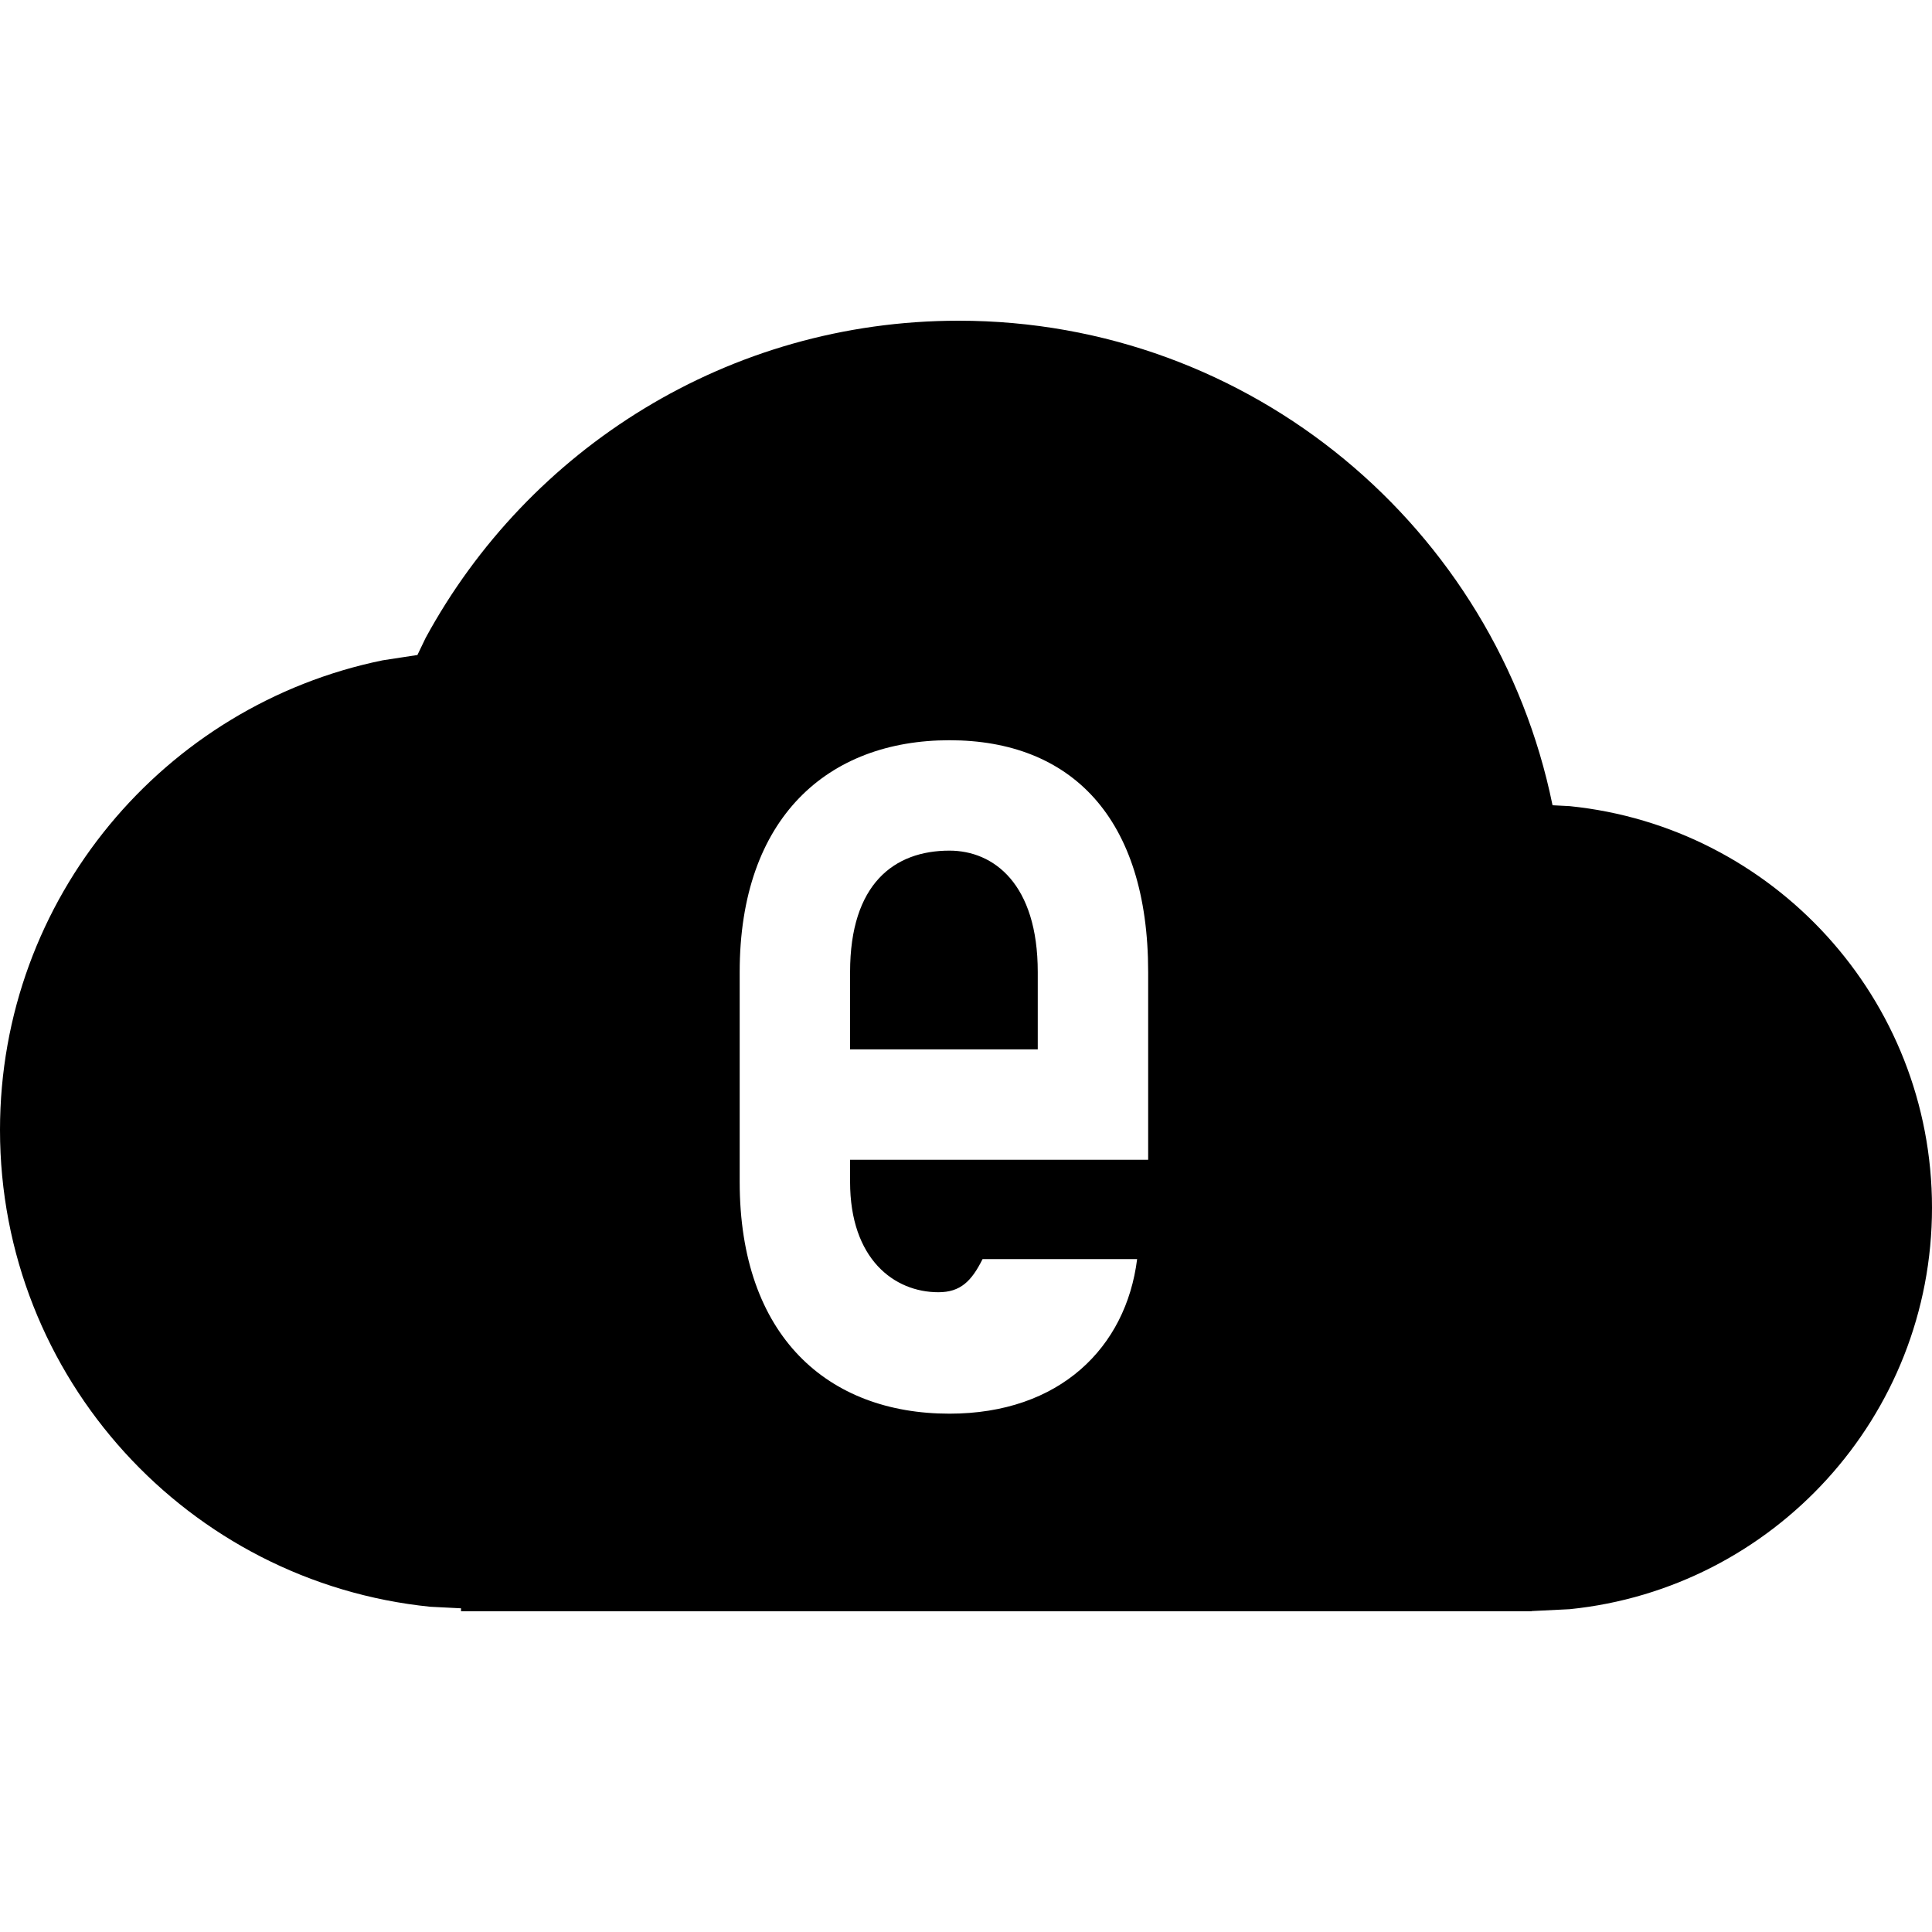
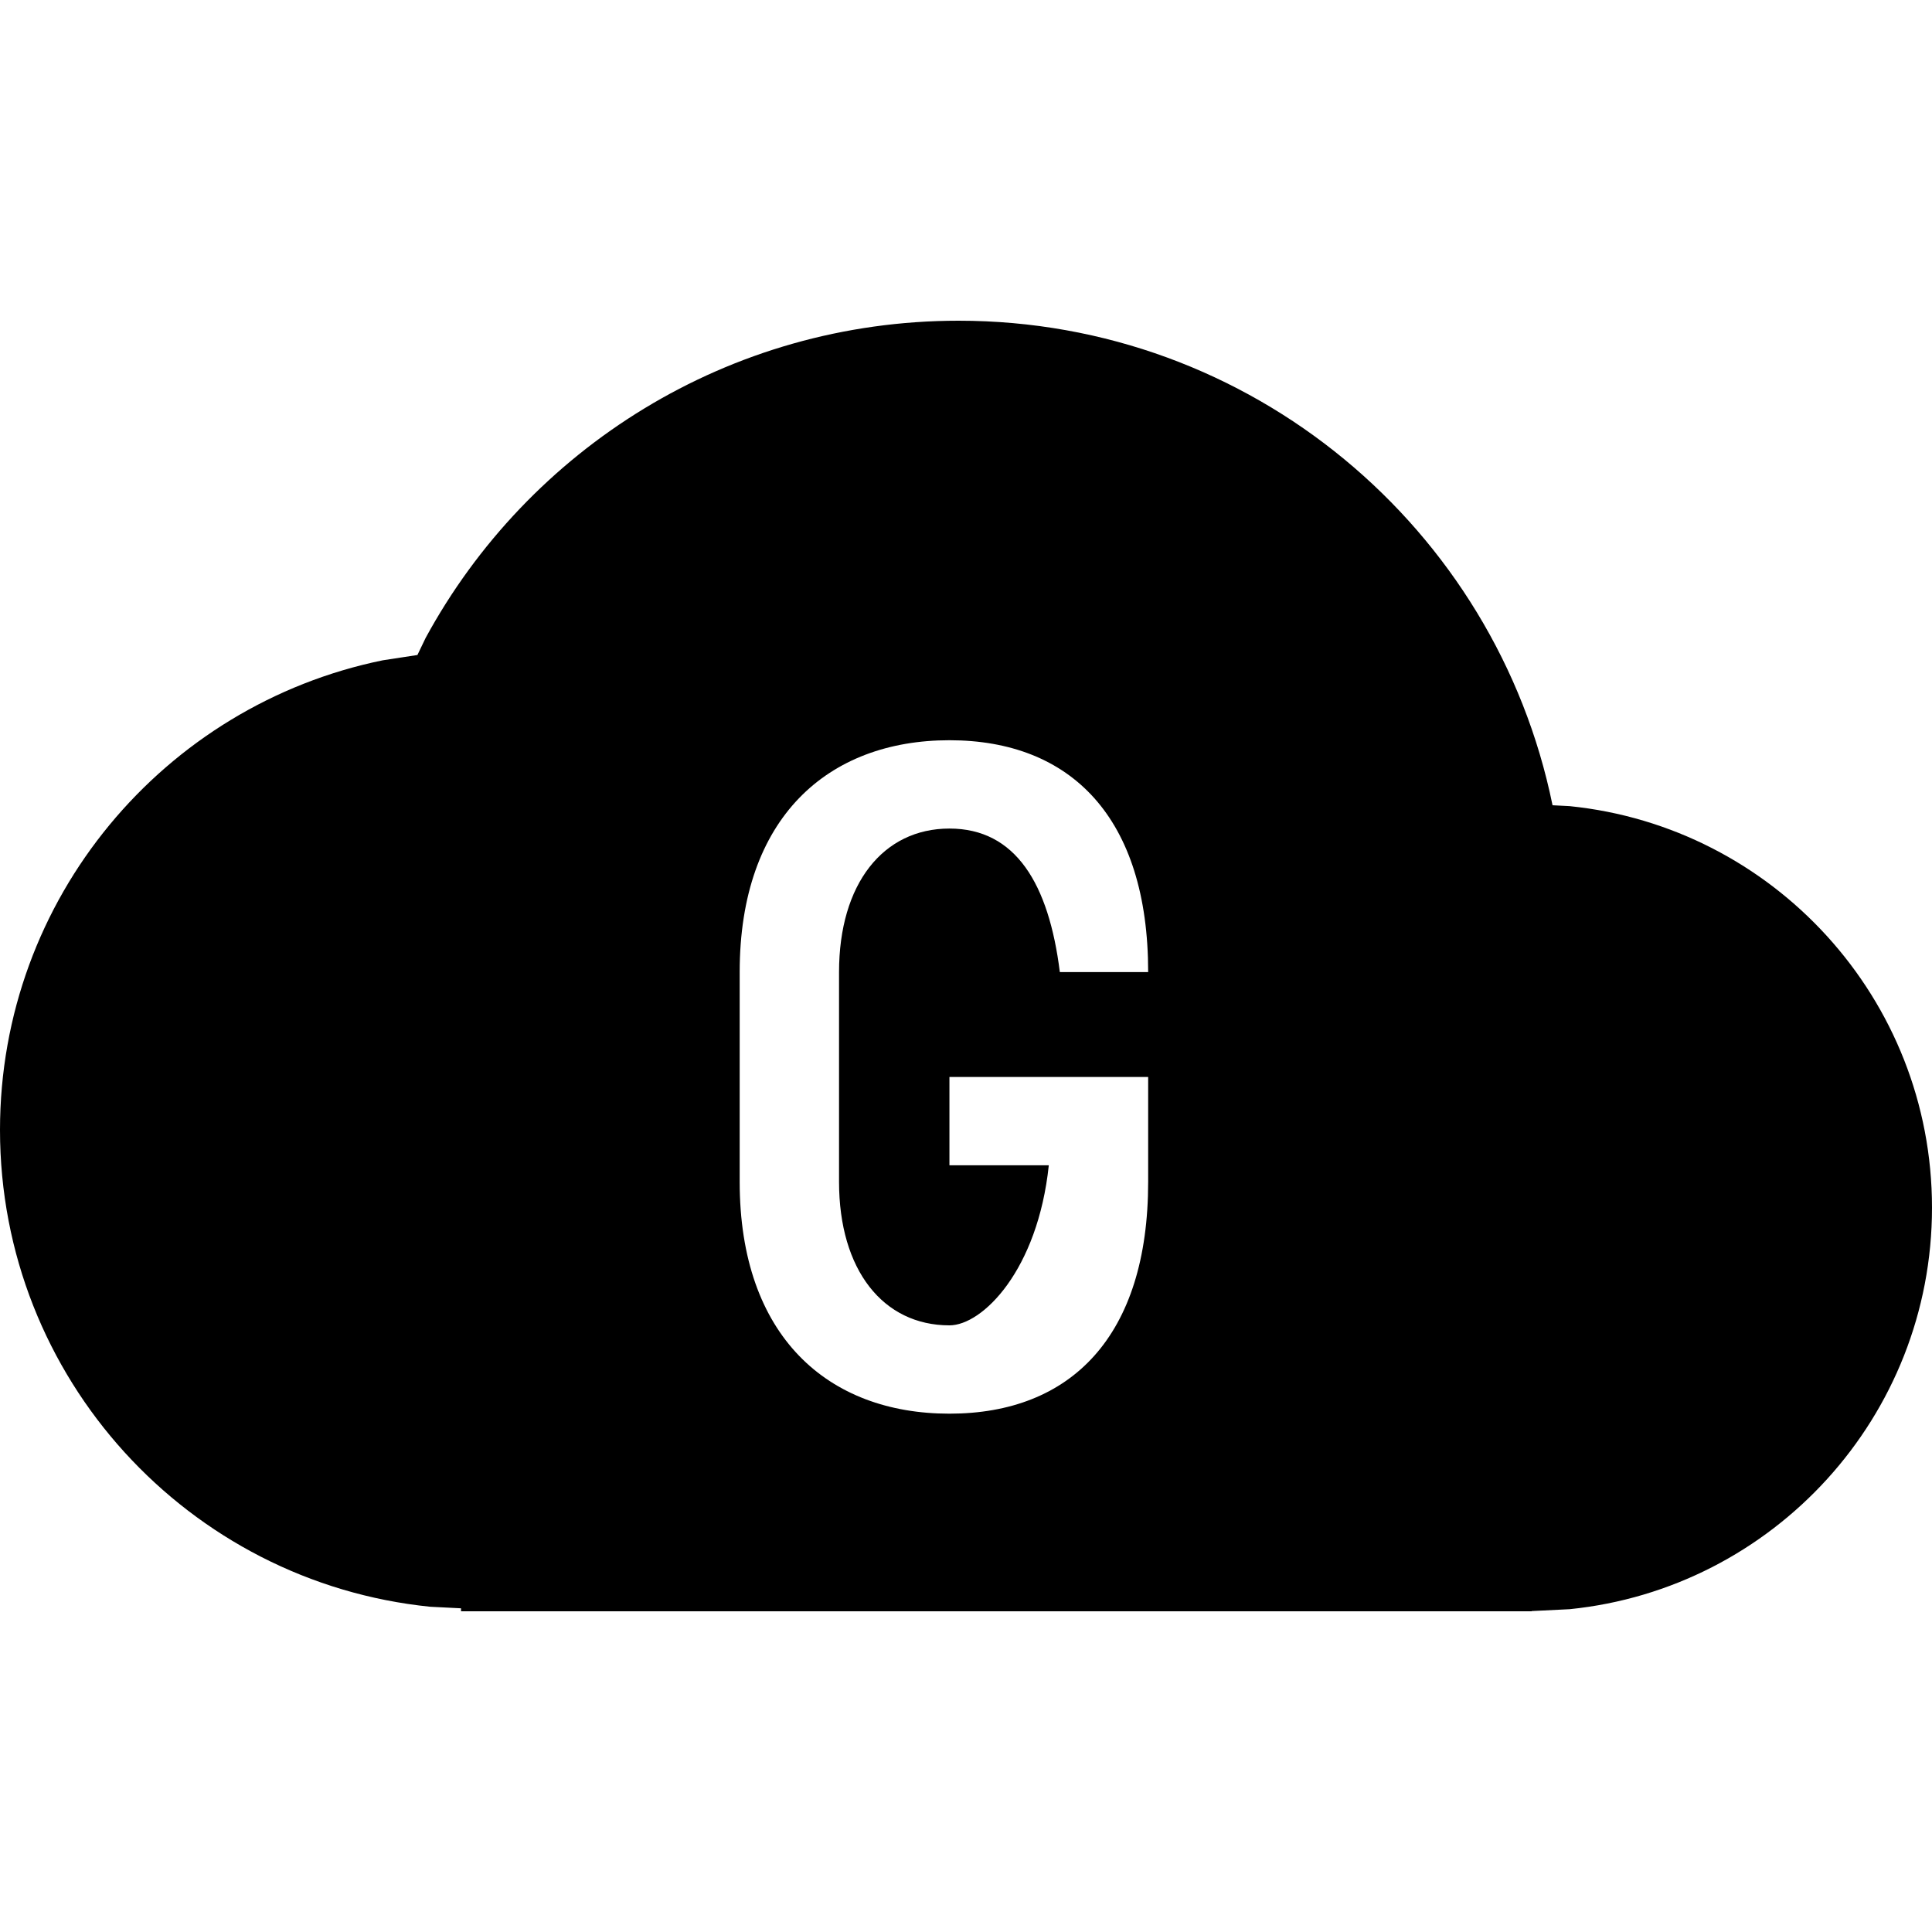
<svg xmlns="http://www.w3.org/2000/svg" width="24" height="24" viewBox="0 0 1750 1750">
  <g transform="translate(0, 290.5)">
-     <path d="M868.3,0C1133.6,0 1355,188.2 1406.2,438.5L1406.3,438.9 1421.8,439.7C1606.1,458.4 1750,614.1 1750,803.4 1750,992.7 1606.1,1148.4 1421.8,1167.1L1387.4,1168.8 1387.4,1169 1384.4,1169 1384.4,1169 1384.4,1169 417.6,1169 417.6,1166.3 389.8,1164.9C170.8,1142.7 0,957.8 0,733 0,523.1 148.8,348.1 346.7,307.6L378.1,302.8 385.5,287.4C478.5,116.2 659.8,0 868.3,0ZM860,380C750,380 670,450 670,590 L670,780 C670,920 750,990 860,990 C960,990 1020,930 1030,850 L890,850 C880,870 870,880 850,880 C810,880 770,850 770,780 L770,760 L1040,760 L1040,590 C1040,450 970,380 860,380 Z M860,480 C900,480 940,510 940,590 L940,660 L770,660 L770,590 C770,510 810,480 860,480 Z" fill="currentColor" fill-rule="evenodd" />
+     <path d="M868.3,0C1133.6,0 1355,188.2 1406.2,438.5L1406.3,438.9 1421.8,439.7C1606.1,458.4 1750,614.1 1750,803.4 1750,992.7 1606.1,1148.4 1421.8,1167.1L1387.4,1168.8 1387.4,1169 1384.4,1169 1384.4,1169 1384.4,1169 417.6,1169 417.6,1166.3 389.8,1164.9C170.8,1142.7 0,957.8 0,733 0,523.1 148.8,348.1 346.7,307.6L378.1,302.8 385.5,287.4C478.5,116.2 659.8,0 868.3,0ZM1040,685 L860,685 L860,765 L950,765 C940,860 890,910 860,910 C800,910 760,860 760,780 L760,590 C760,510 800,460 860,460 C920,460 950,510 960,590 L1040,590 C1040,450 970,380 860,380 C750,380 670,450 670,590 L670,780 C670,920 750,990 860,990 C970,990 1040,920 1040,780 L1040,685 Z" fill="currentColor" fill-rule="evenodd" />
  </g>
</svg>
